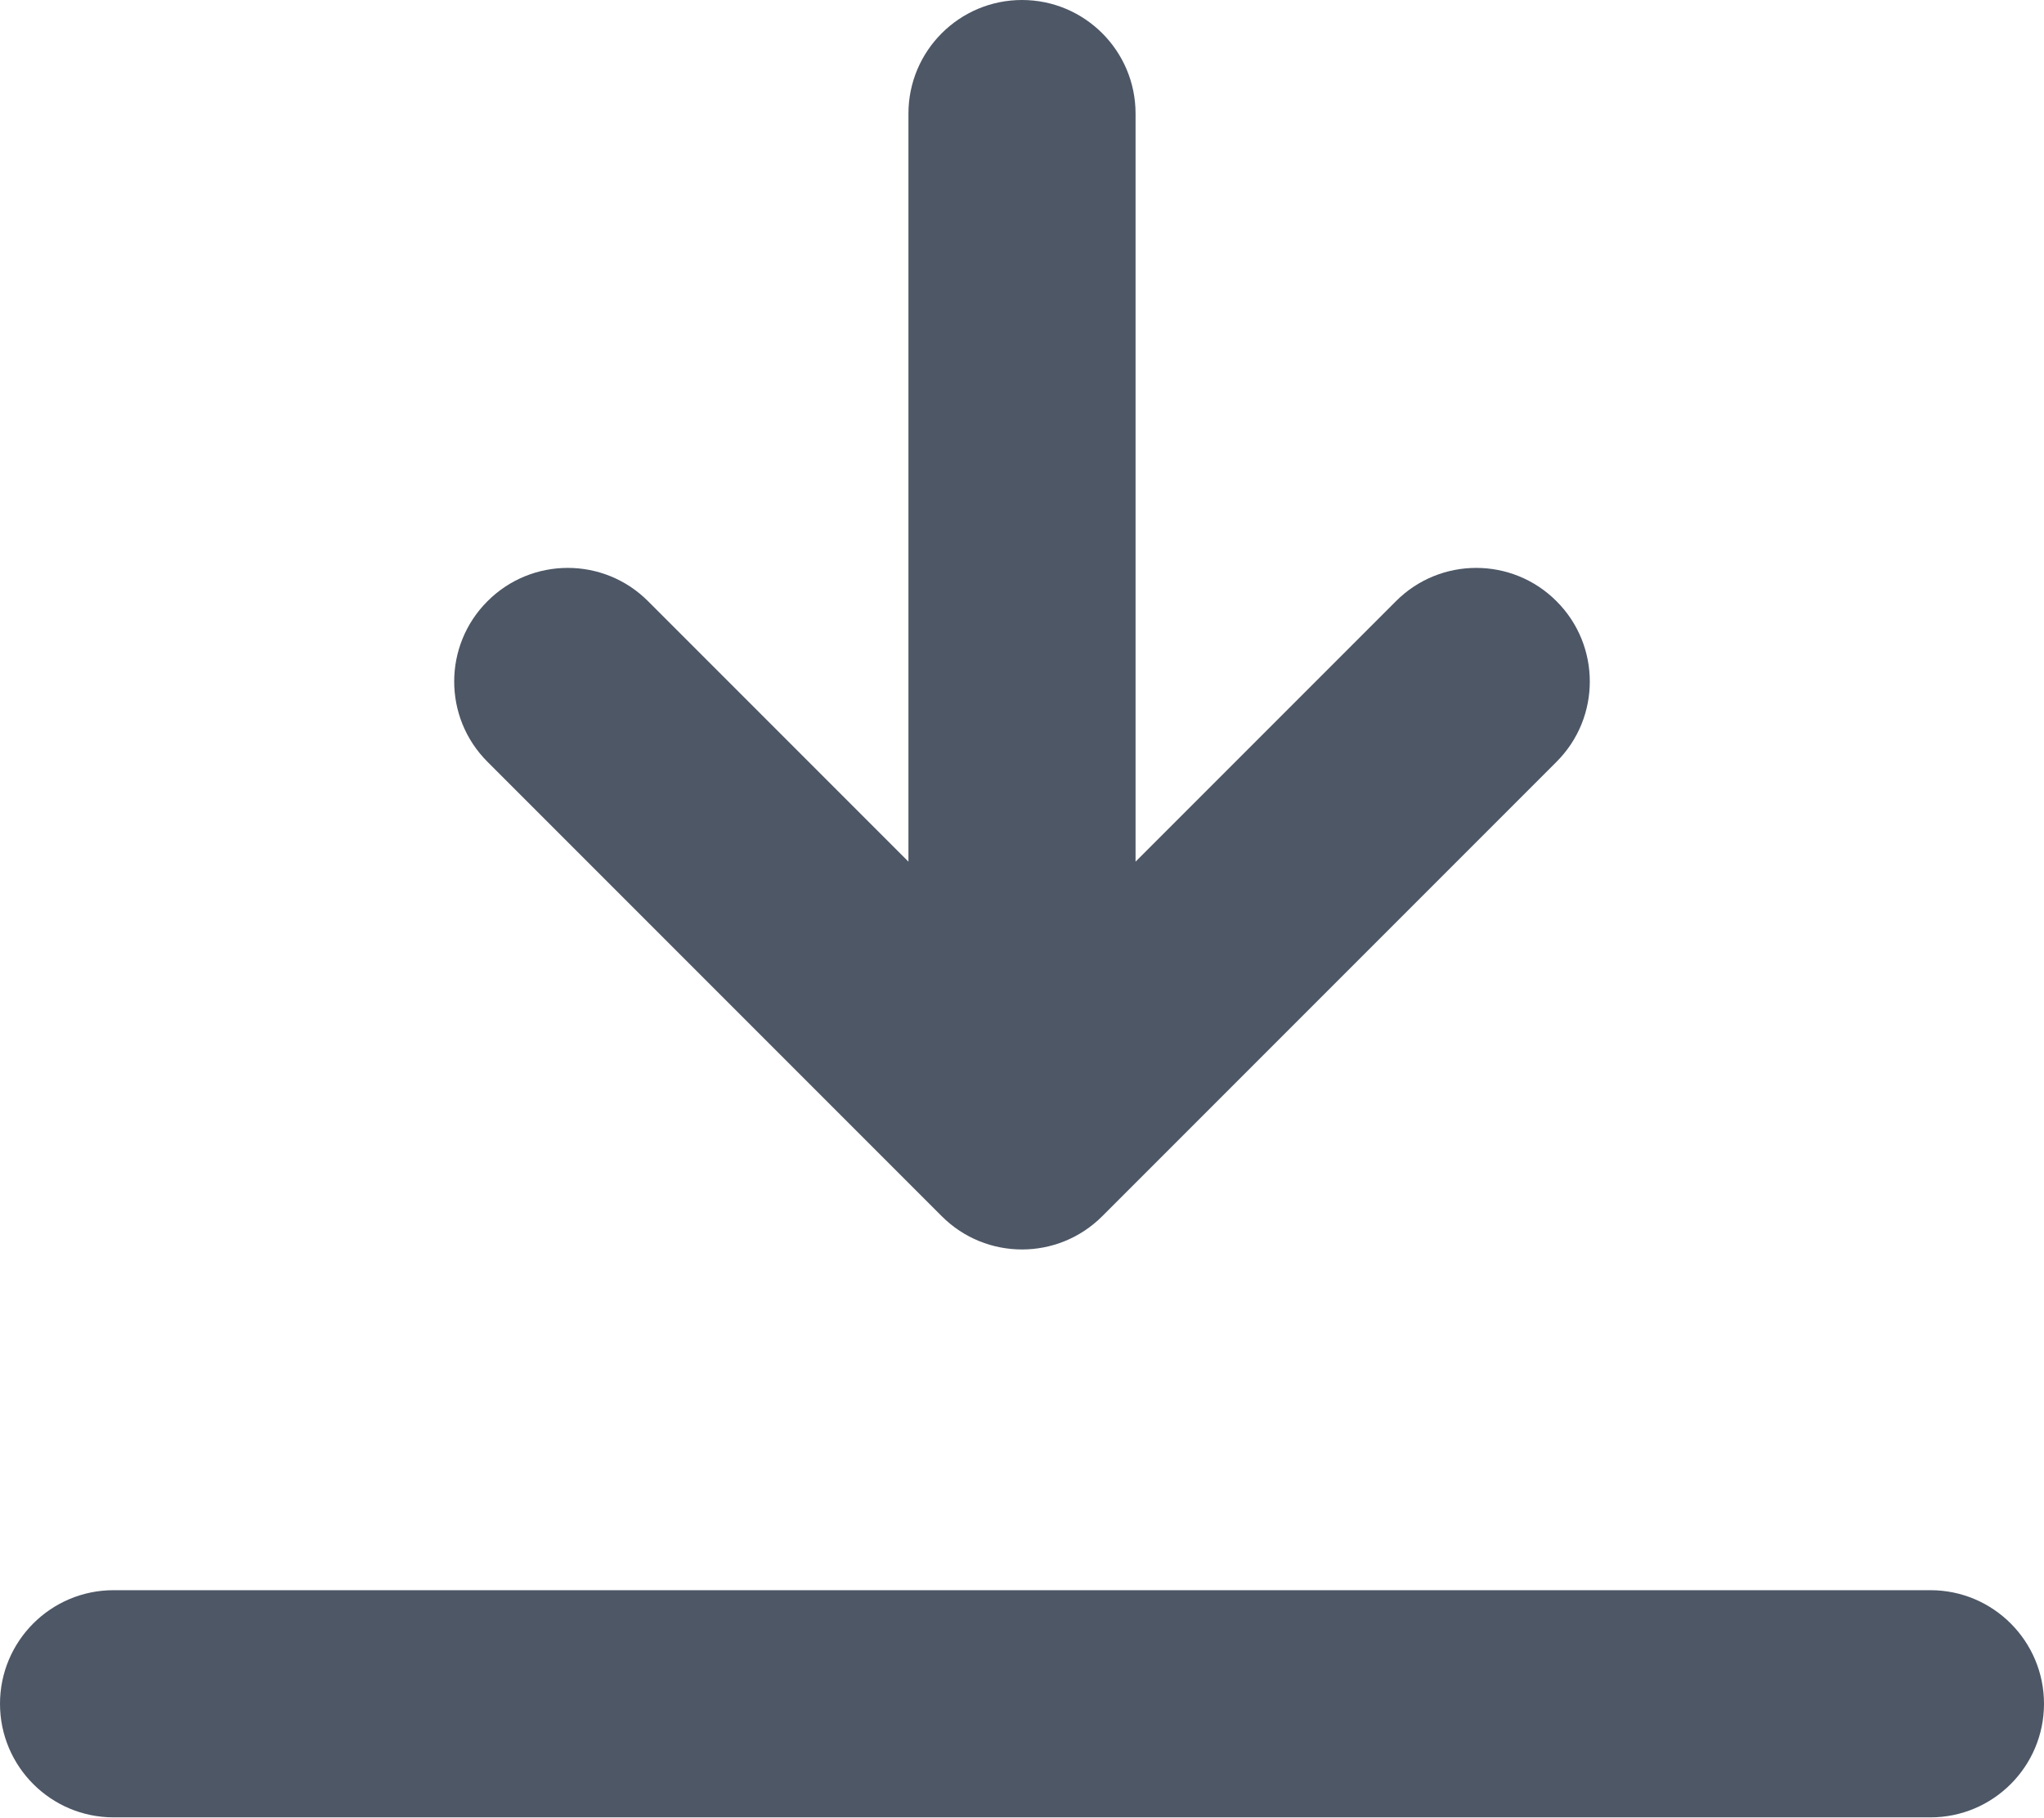
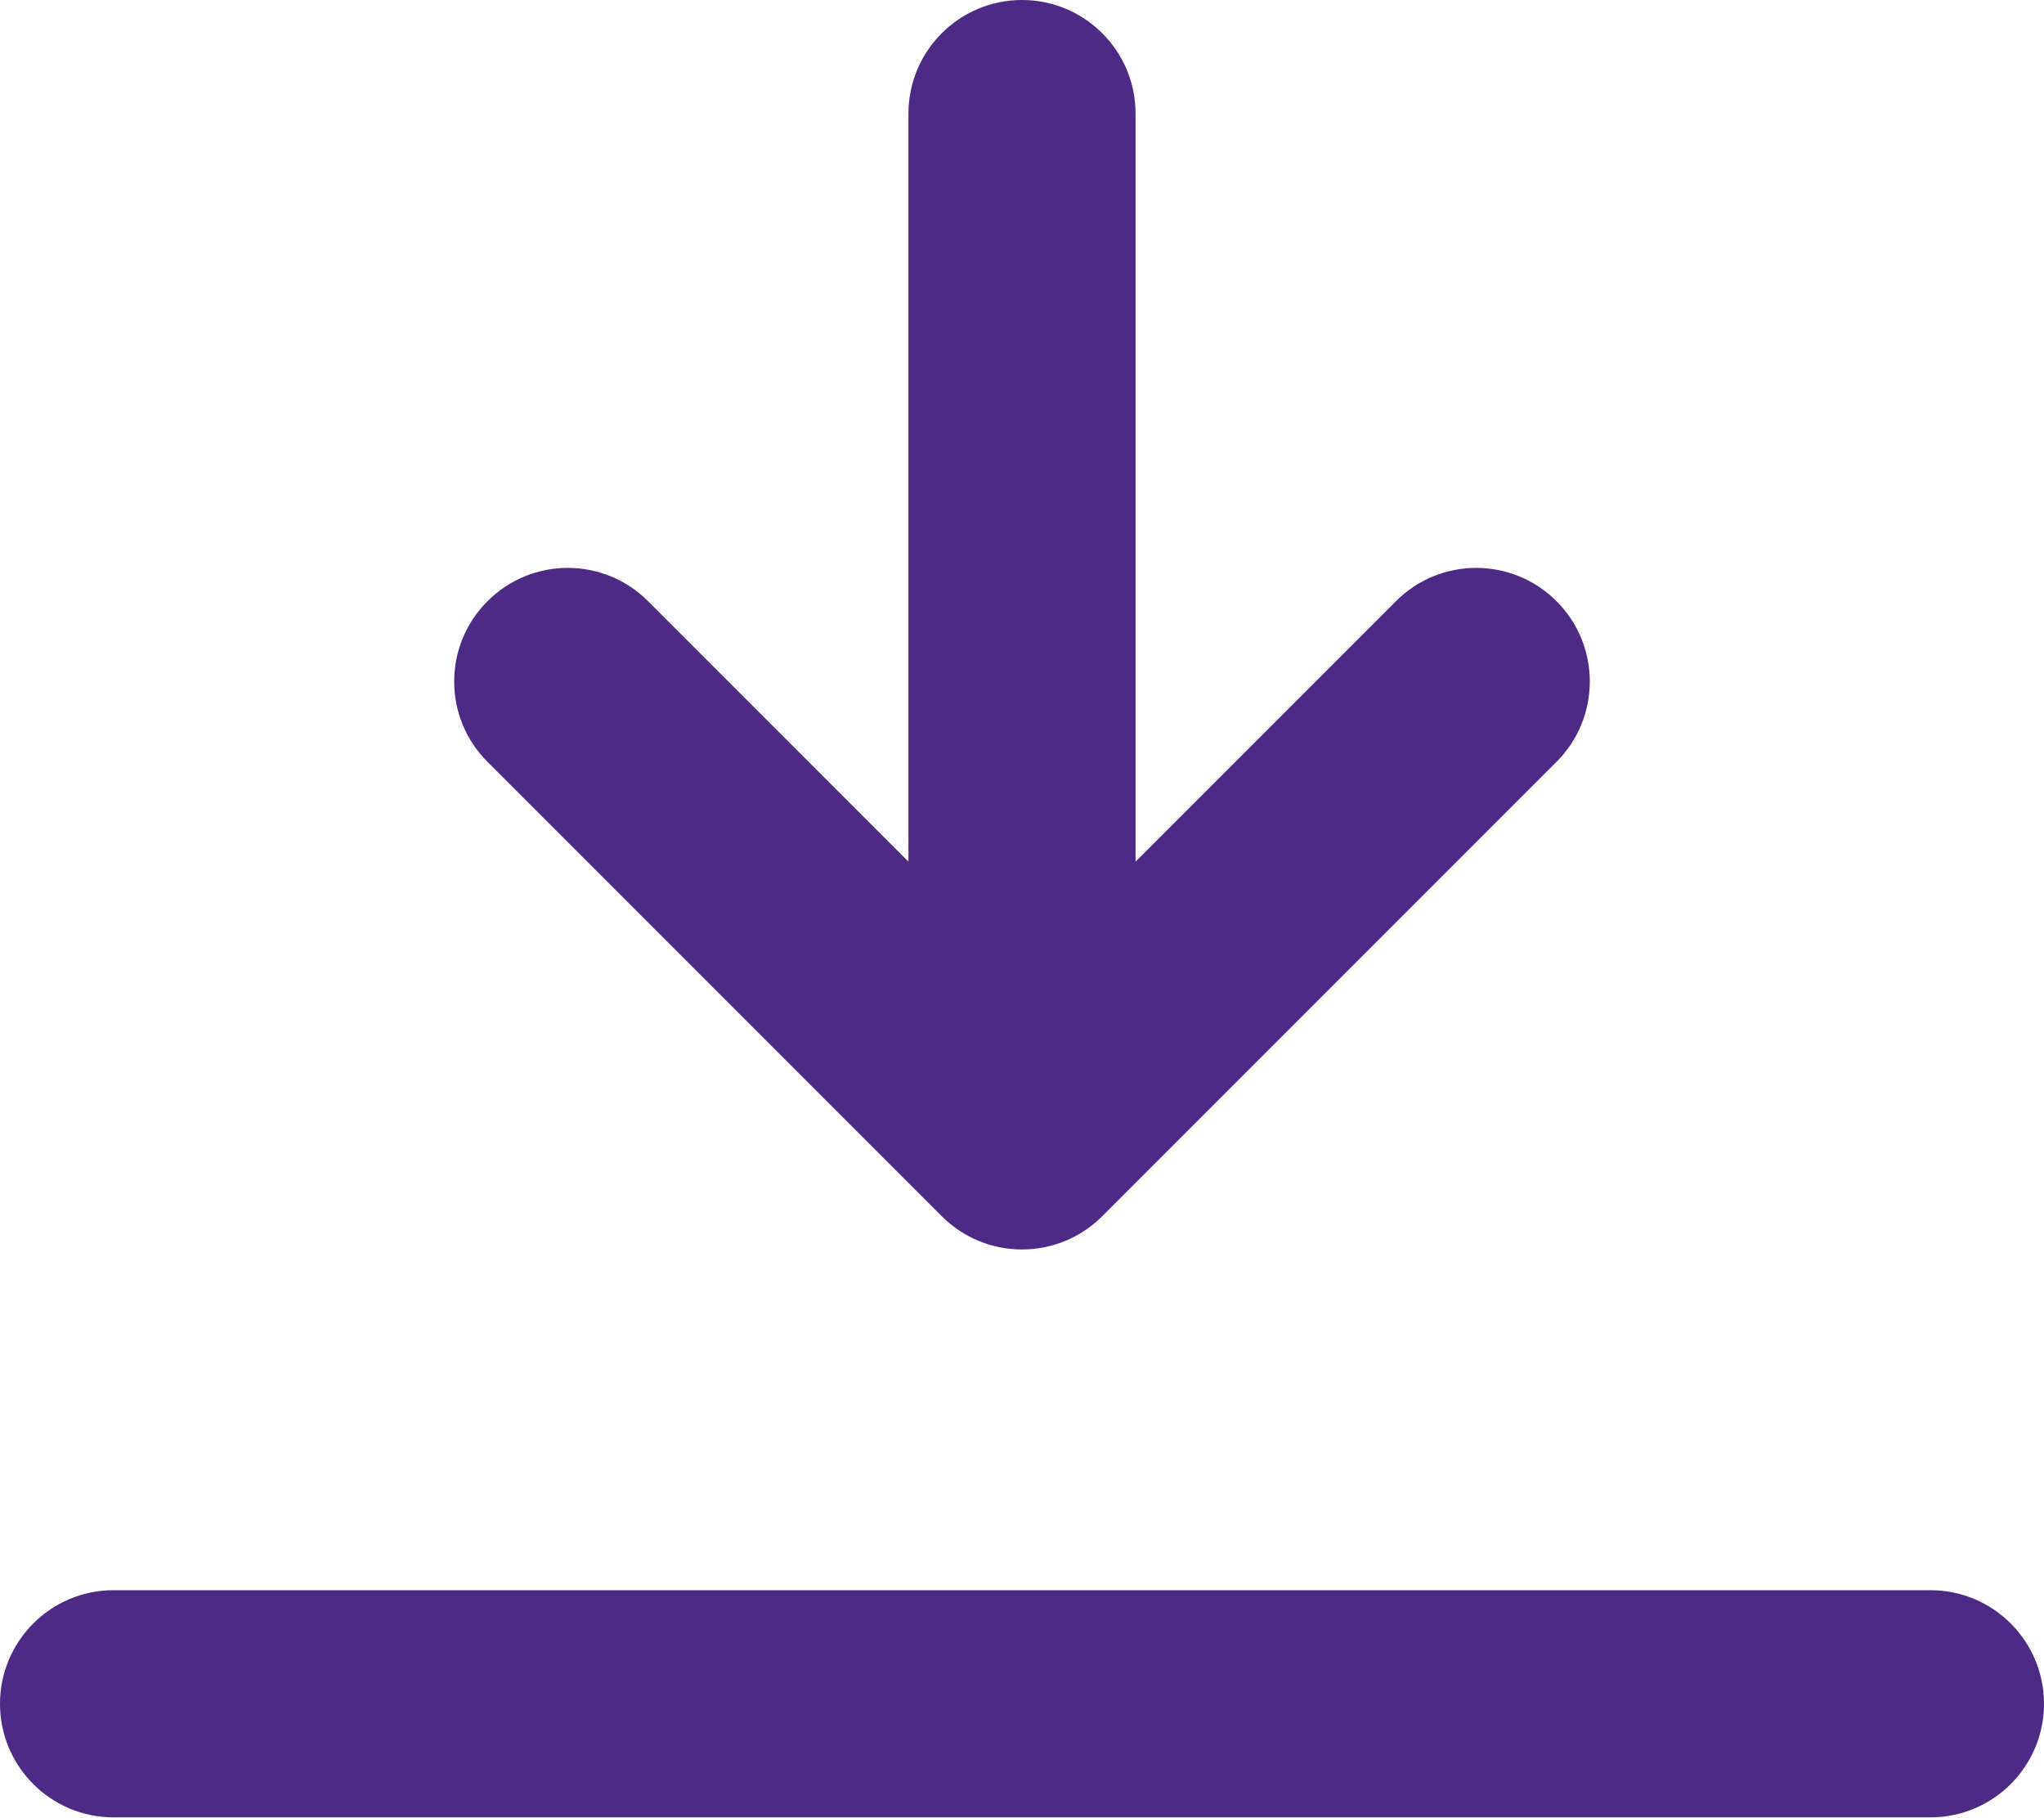
<svg xmlns="http://www.w3.org/2000/svg" width="18px" height="16px" viewBox="0 0 18 16" version="1.1">
  <defs />
  <g id="dataset_final" stroke="none" stroke-width="1" fill="none" fill-rule="evenodd" transform="translate(-1035, -2146)">
    <g id="Group" transform="translate(1024, 2134)">
      <g id="button/download">
        <g id="icon/download-24" transform="translate(8, 8)">
          <rect id="Rectangle-Copy-7" x="0" y="0" width="24" height="24" />
-           <path d="M11,11.586 L11,5 C11,4.448 11.448,4 12,4 C12.552,4 13,4.448 13,5 L13,11.586 L15.293,9.293 C15.683,8.902 16.317,8.902 16.707,9.293 C17.098,9.683 17.098,10.317 16.707,10.707 L12.707,14.707 C12.317,15.098 11.683,15.098 11.293,14.707 L7.293,10.707 C6.902,10.317 6.902,9.683 7.293,9.293 C7.683,8.902 8.317,8.902 8.707,9.293 L11,11.586 Z M4,20 C3.448,20 3,19.552 3,19 C3,18.448 3.448,18 4,18 L20,18 C20.552,18 21,18.448 21,19 C21,19.552 20.552,20 20,20 L4,20 Z" id="Combined-Shape" fill="#4D5766" fill-rule="nonzero" />
+           <path d="M11,11.586 L11,5 C11,4.448 11.448,4 12,4 C12.552,4 13,4.448 13,5 L13,11.586 L15.293,9.293 C15.683,8.902 16.317,8.902 16.707,9.293 C17.098,9.683 17.098,10.317 16.707,10.707 L12.707,14.707 C12.317,15.098 11.683,15.098 11.293,14.707 L7.293,10.707 C6.902,10.317 6.902,9.683 7.293,9.293 C7.683,8.902 8.317,8.902 8.707,9.293 L11,11.586 Z M4,20 C3.448,20 3,19.552 3,19 C3,18.448 3.448,18 4,18 L20,18 C20.552,18 21,18.448 21,19 C21,19.552 20.552,20 20,20 L4,20 Z" id="Combined-Shape" fill="#4c2a85" fill-rule="nonzero" />
        </g>
      </g>
    </g>
  </g>
</svg>
